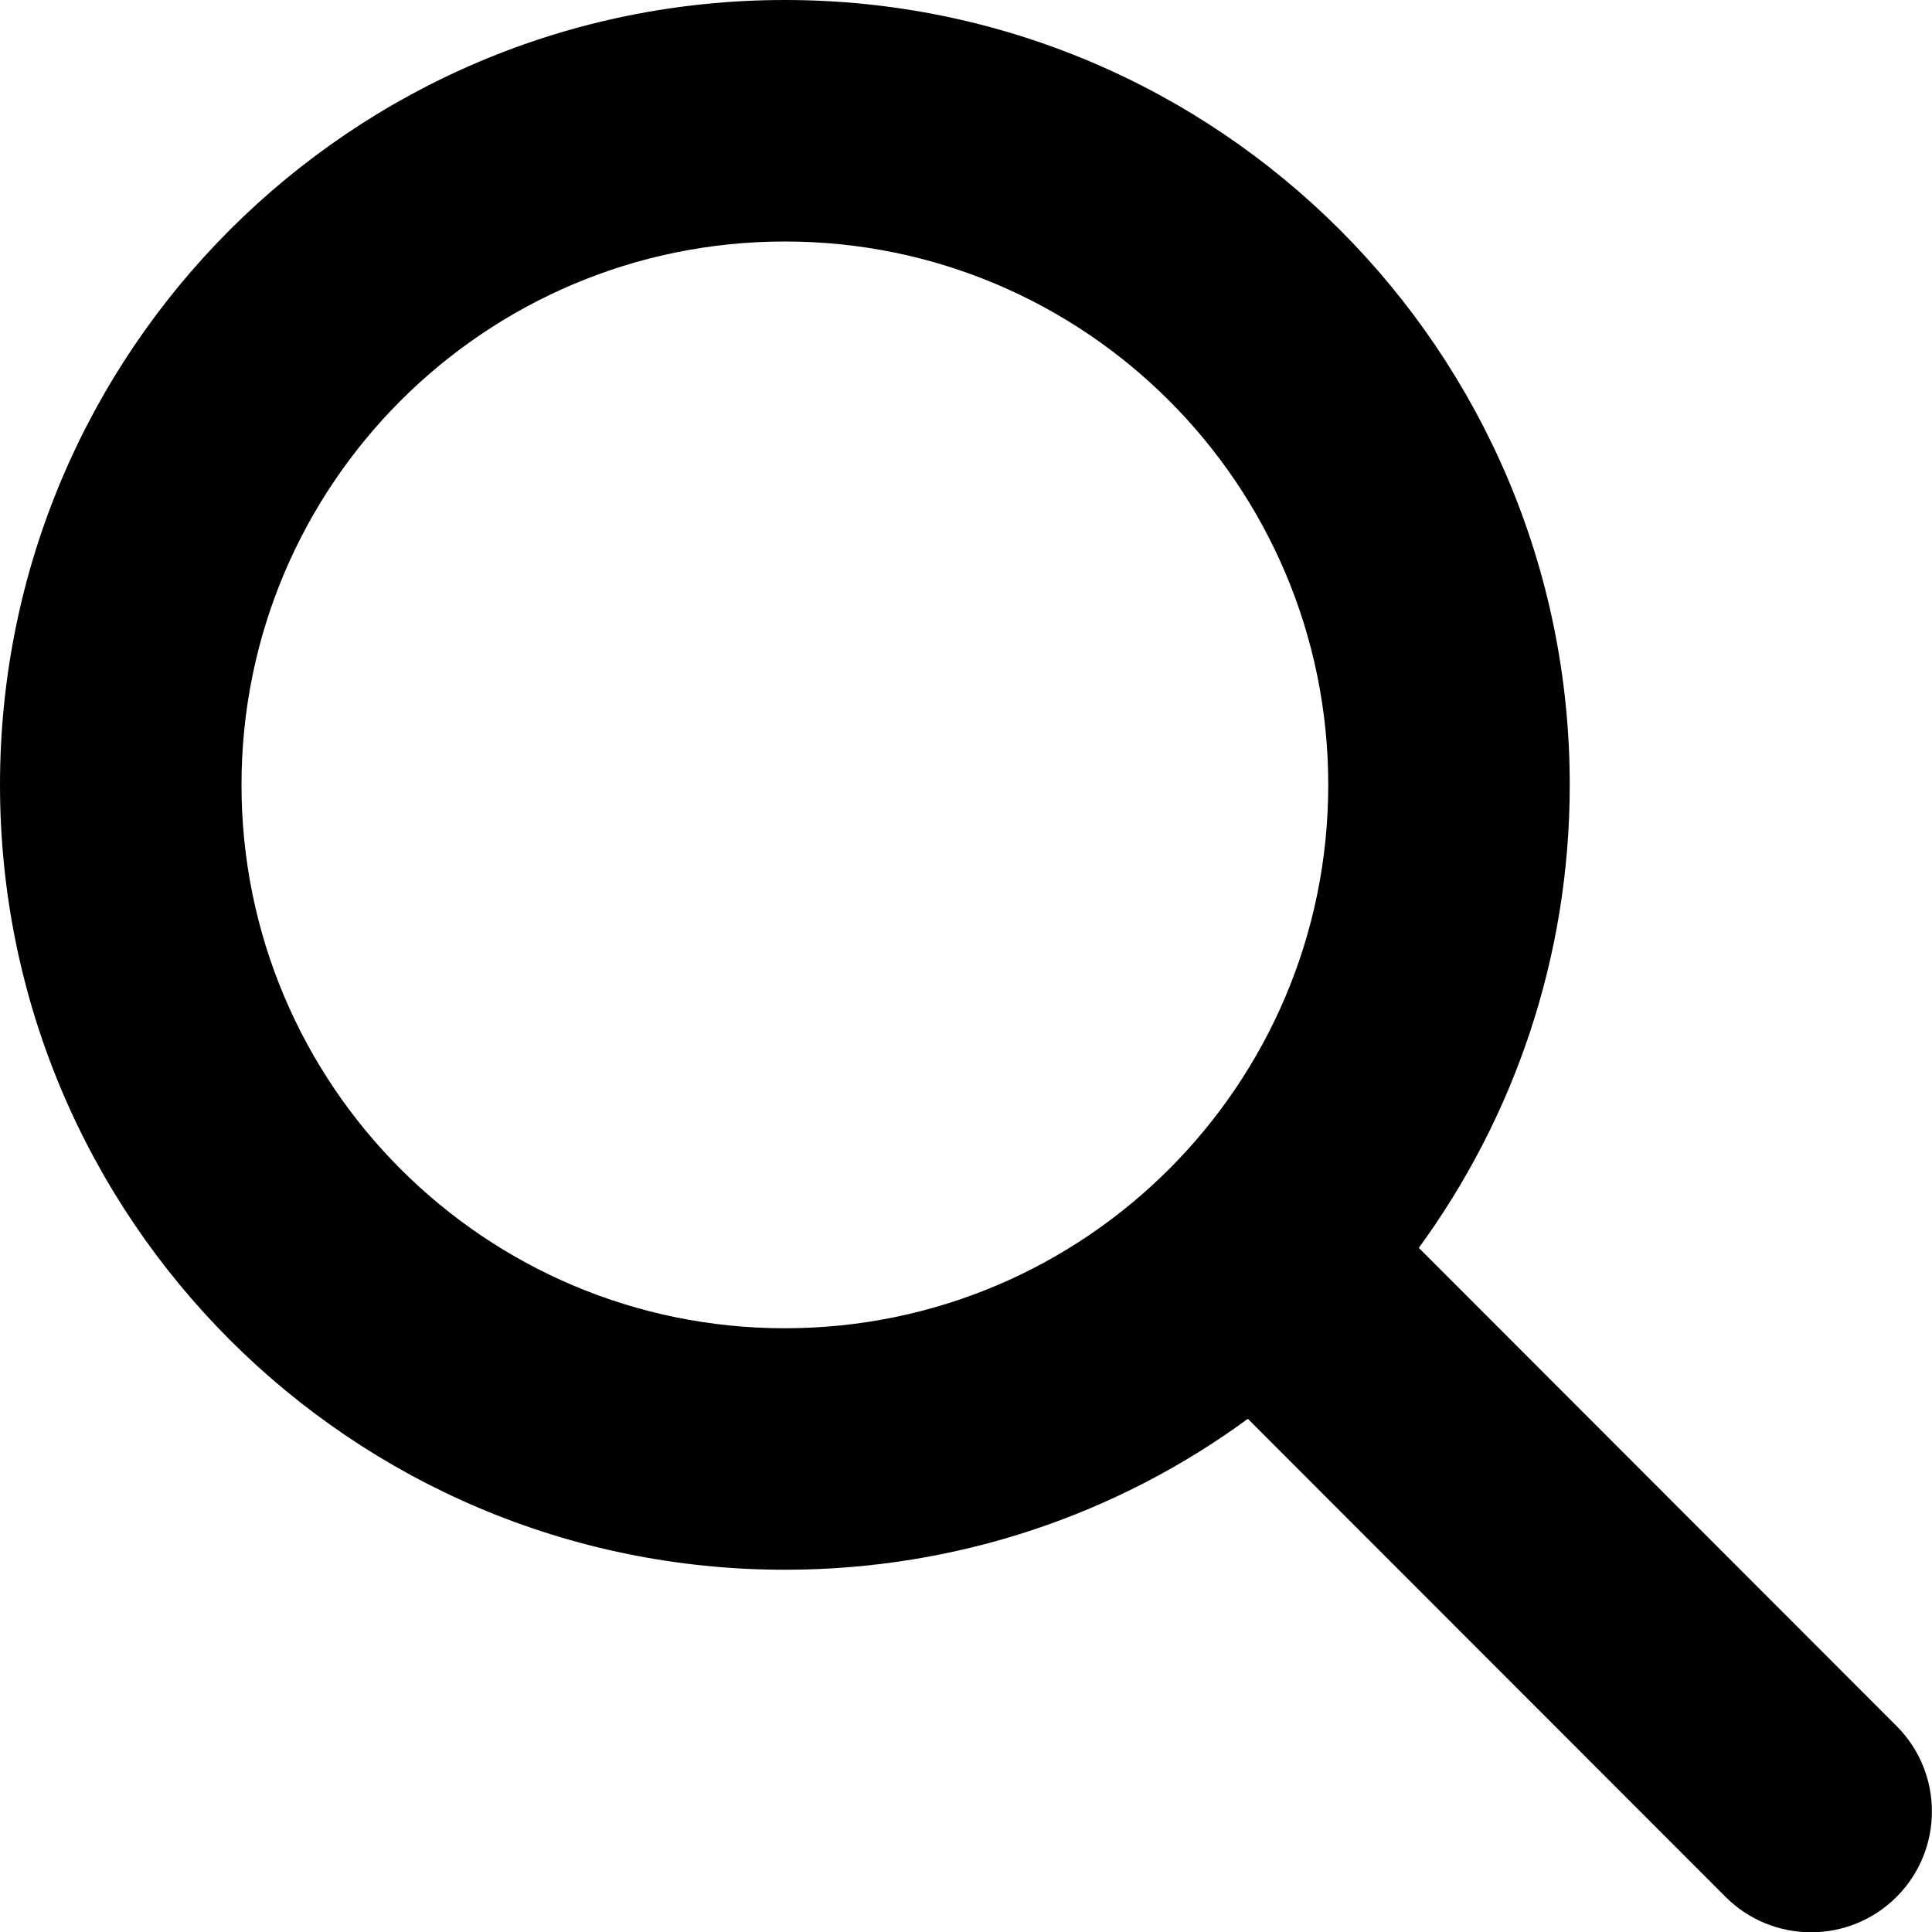
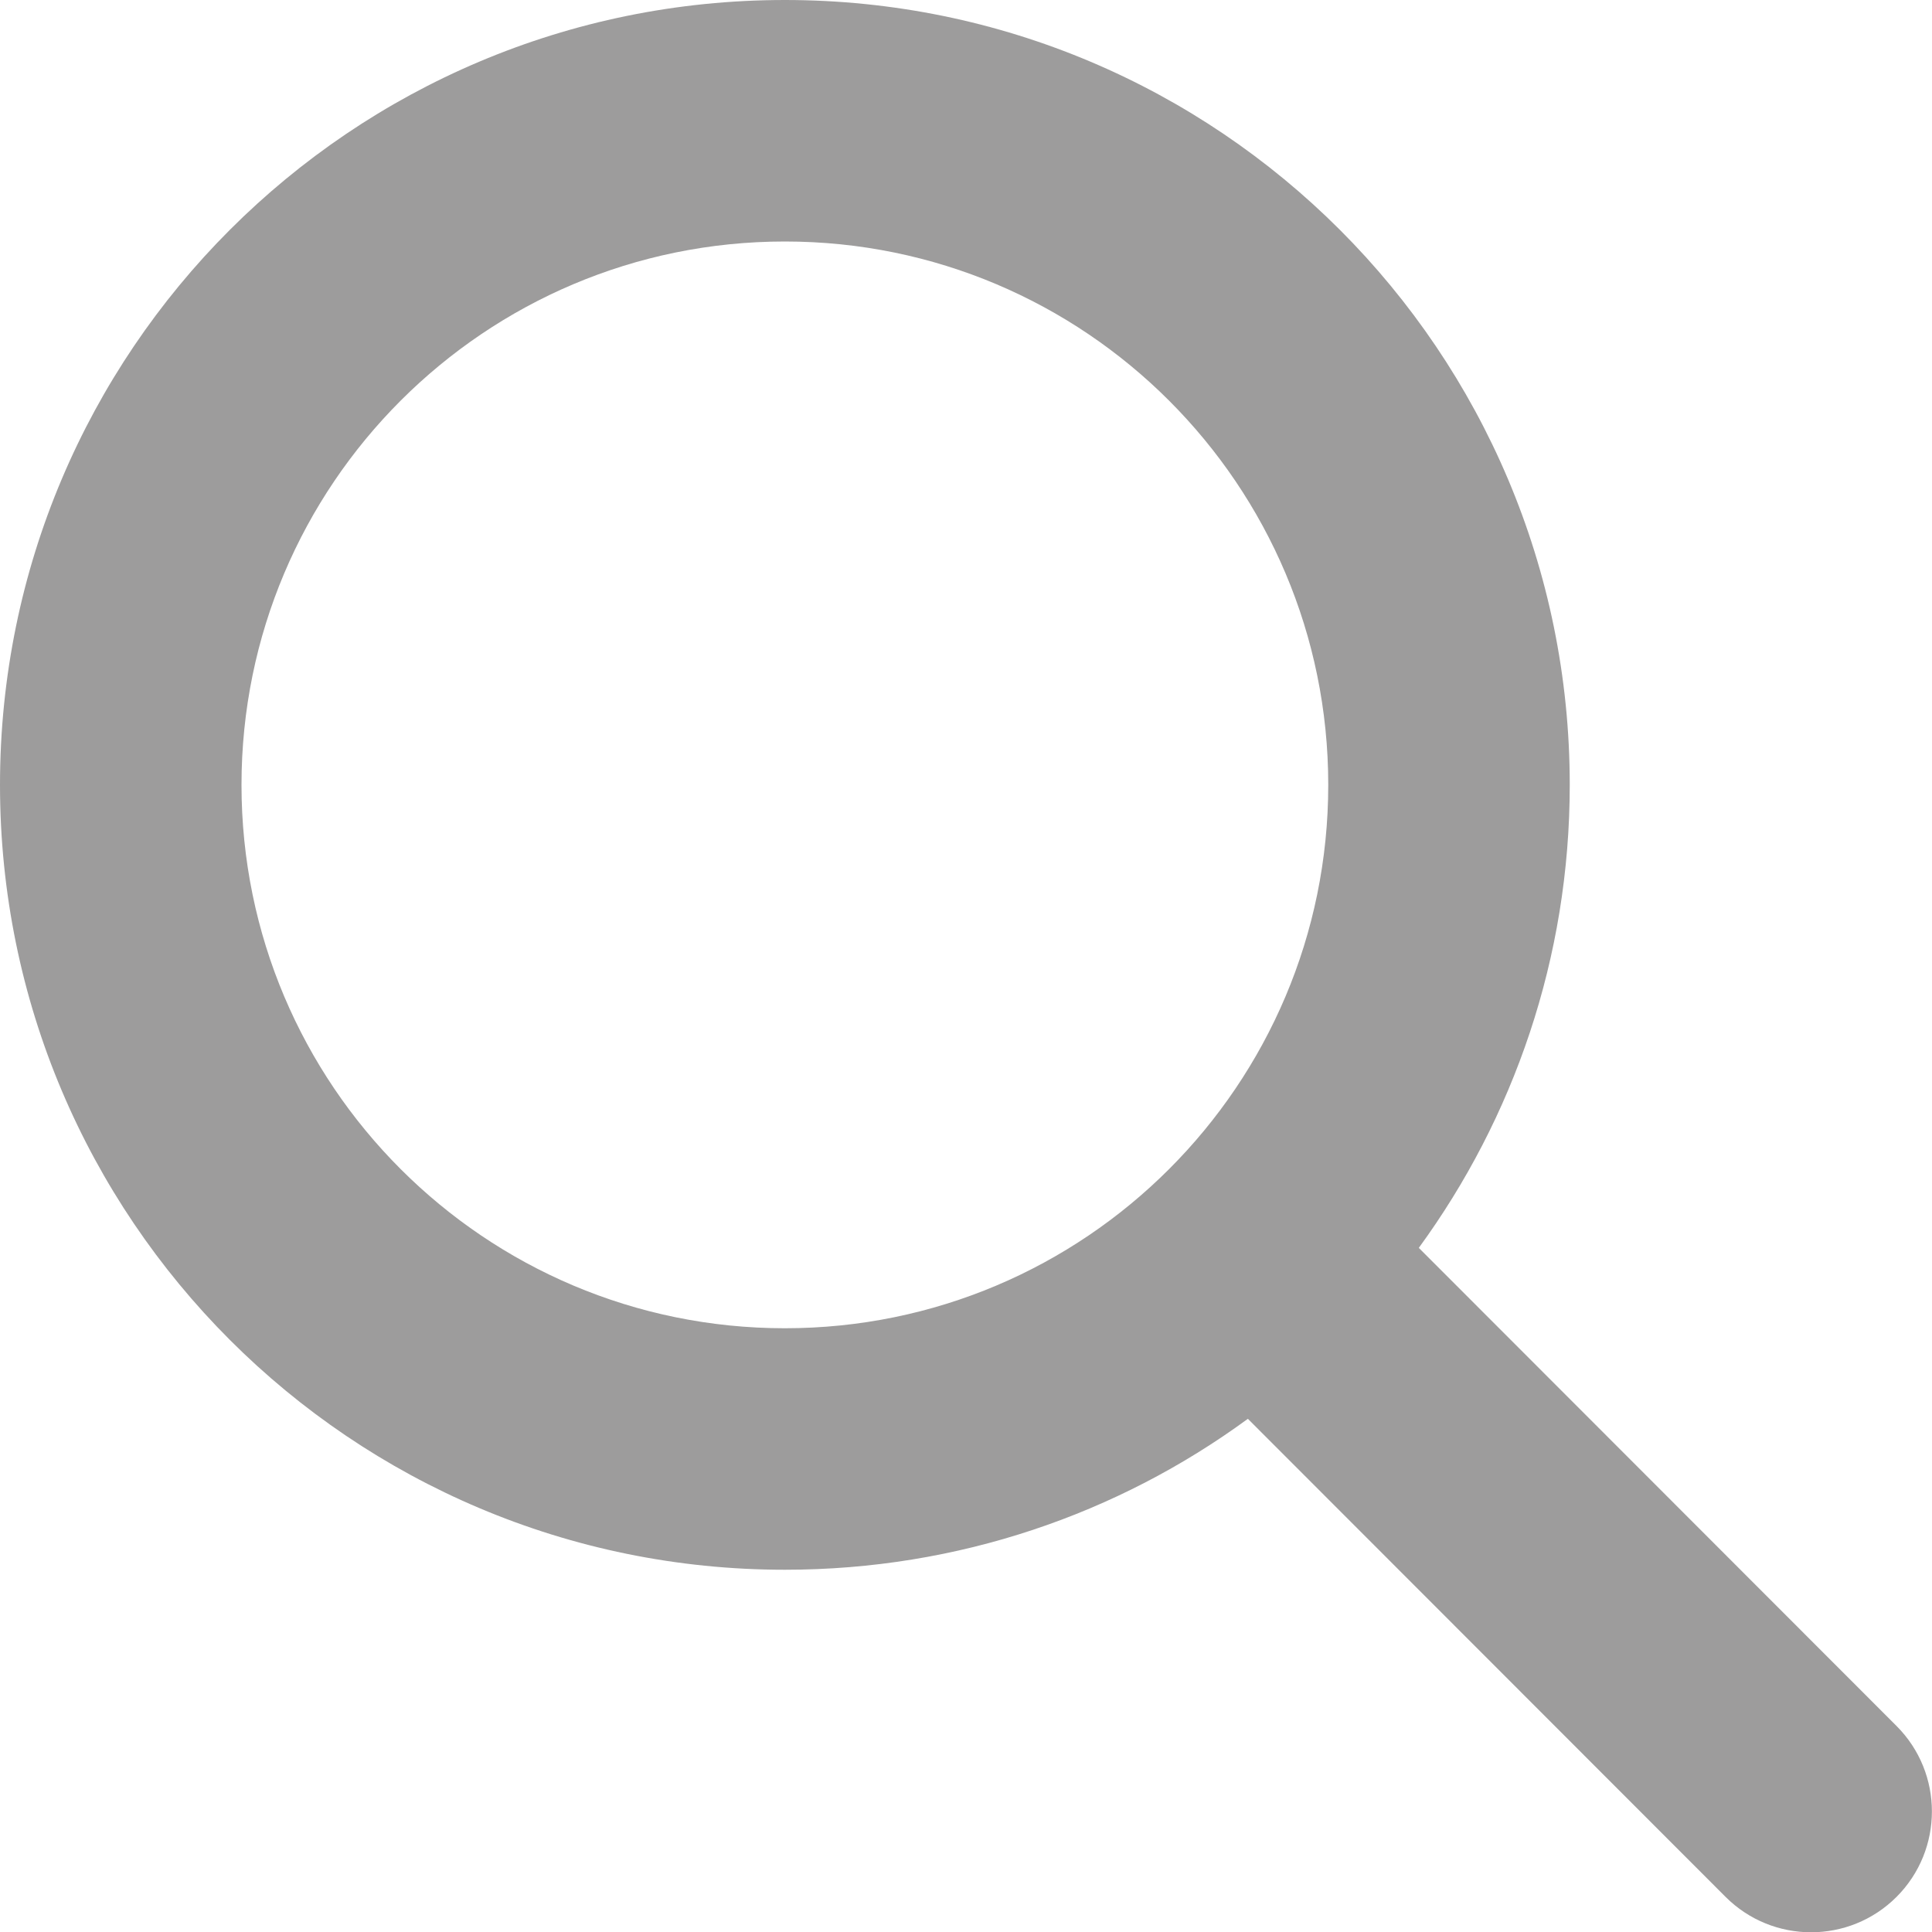
<svg xmlns="http://www.w3.org/2000/svg" viewBox="0 0 512 512">
-   <path d="M416 208c0 45.9-14.9 88.3-40 122.7L502.6 457.4c12.5 12.5 12.5 32.8 0 45.3s-32.8 12.5-45.3 0L330.7 376c-34.4 25.2-76.8 40-122.7 40C93.1 416 0 322.9 0 208S93.1 0 208 0S416 93.1 416 208zM208 352a144 144 0 1 0 0-288 144 144 0 1 0 0 288z" />
+   <path fill="#9d9c9c" d="M416 208c0 45.9-14.9 88.3-40 122.7L502.6 457.4c12.5 12.5 12.5 32.8 0 45.3s-32.8 12.5-45.3 0L330.7 376c-34.4 25.2-76.8 40-122.7 40C93.1 416 0 322.9 0 208S93.1 0 208 0S416 93.1 416 208zM208 352a144 144 0 1 0 0-288 144 144 0 1 0 0 288z" />
</svg>
